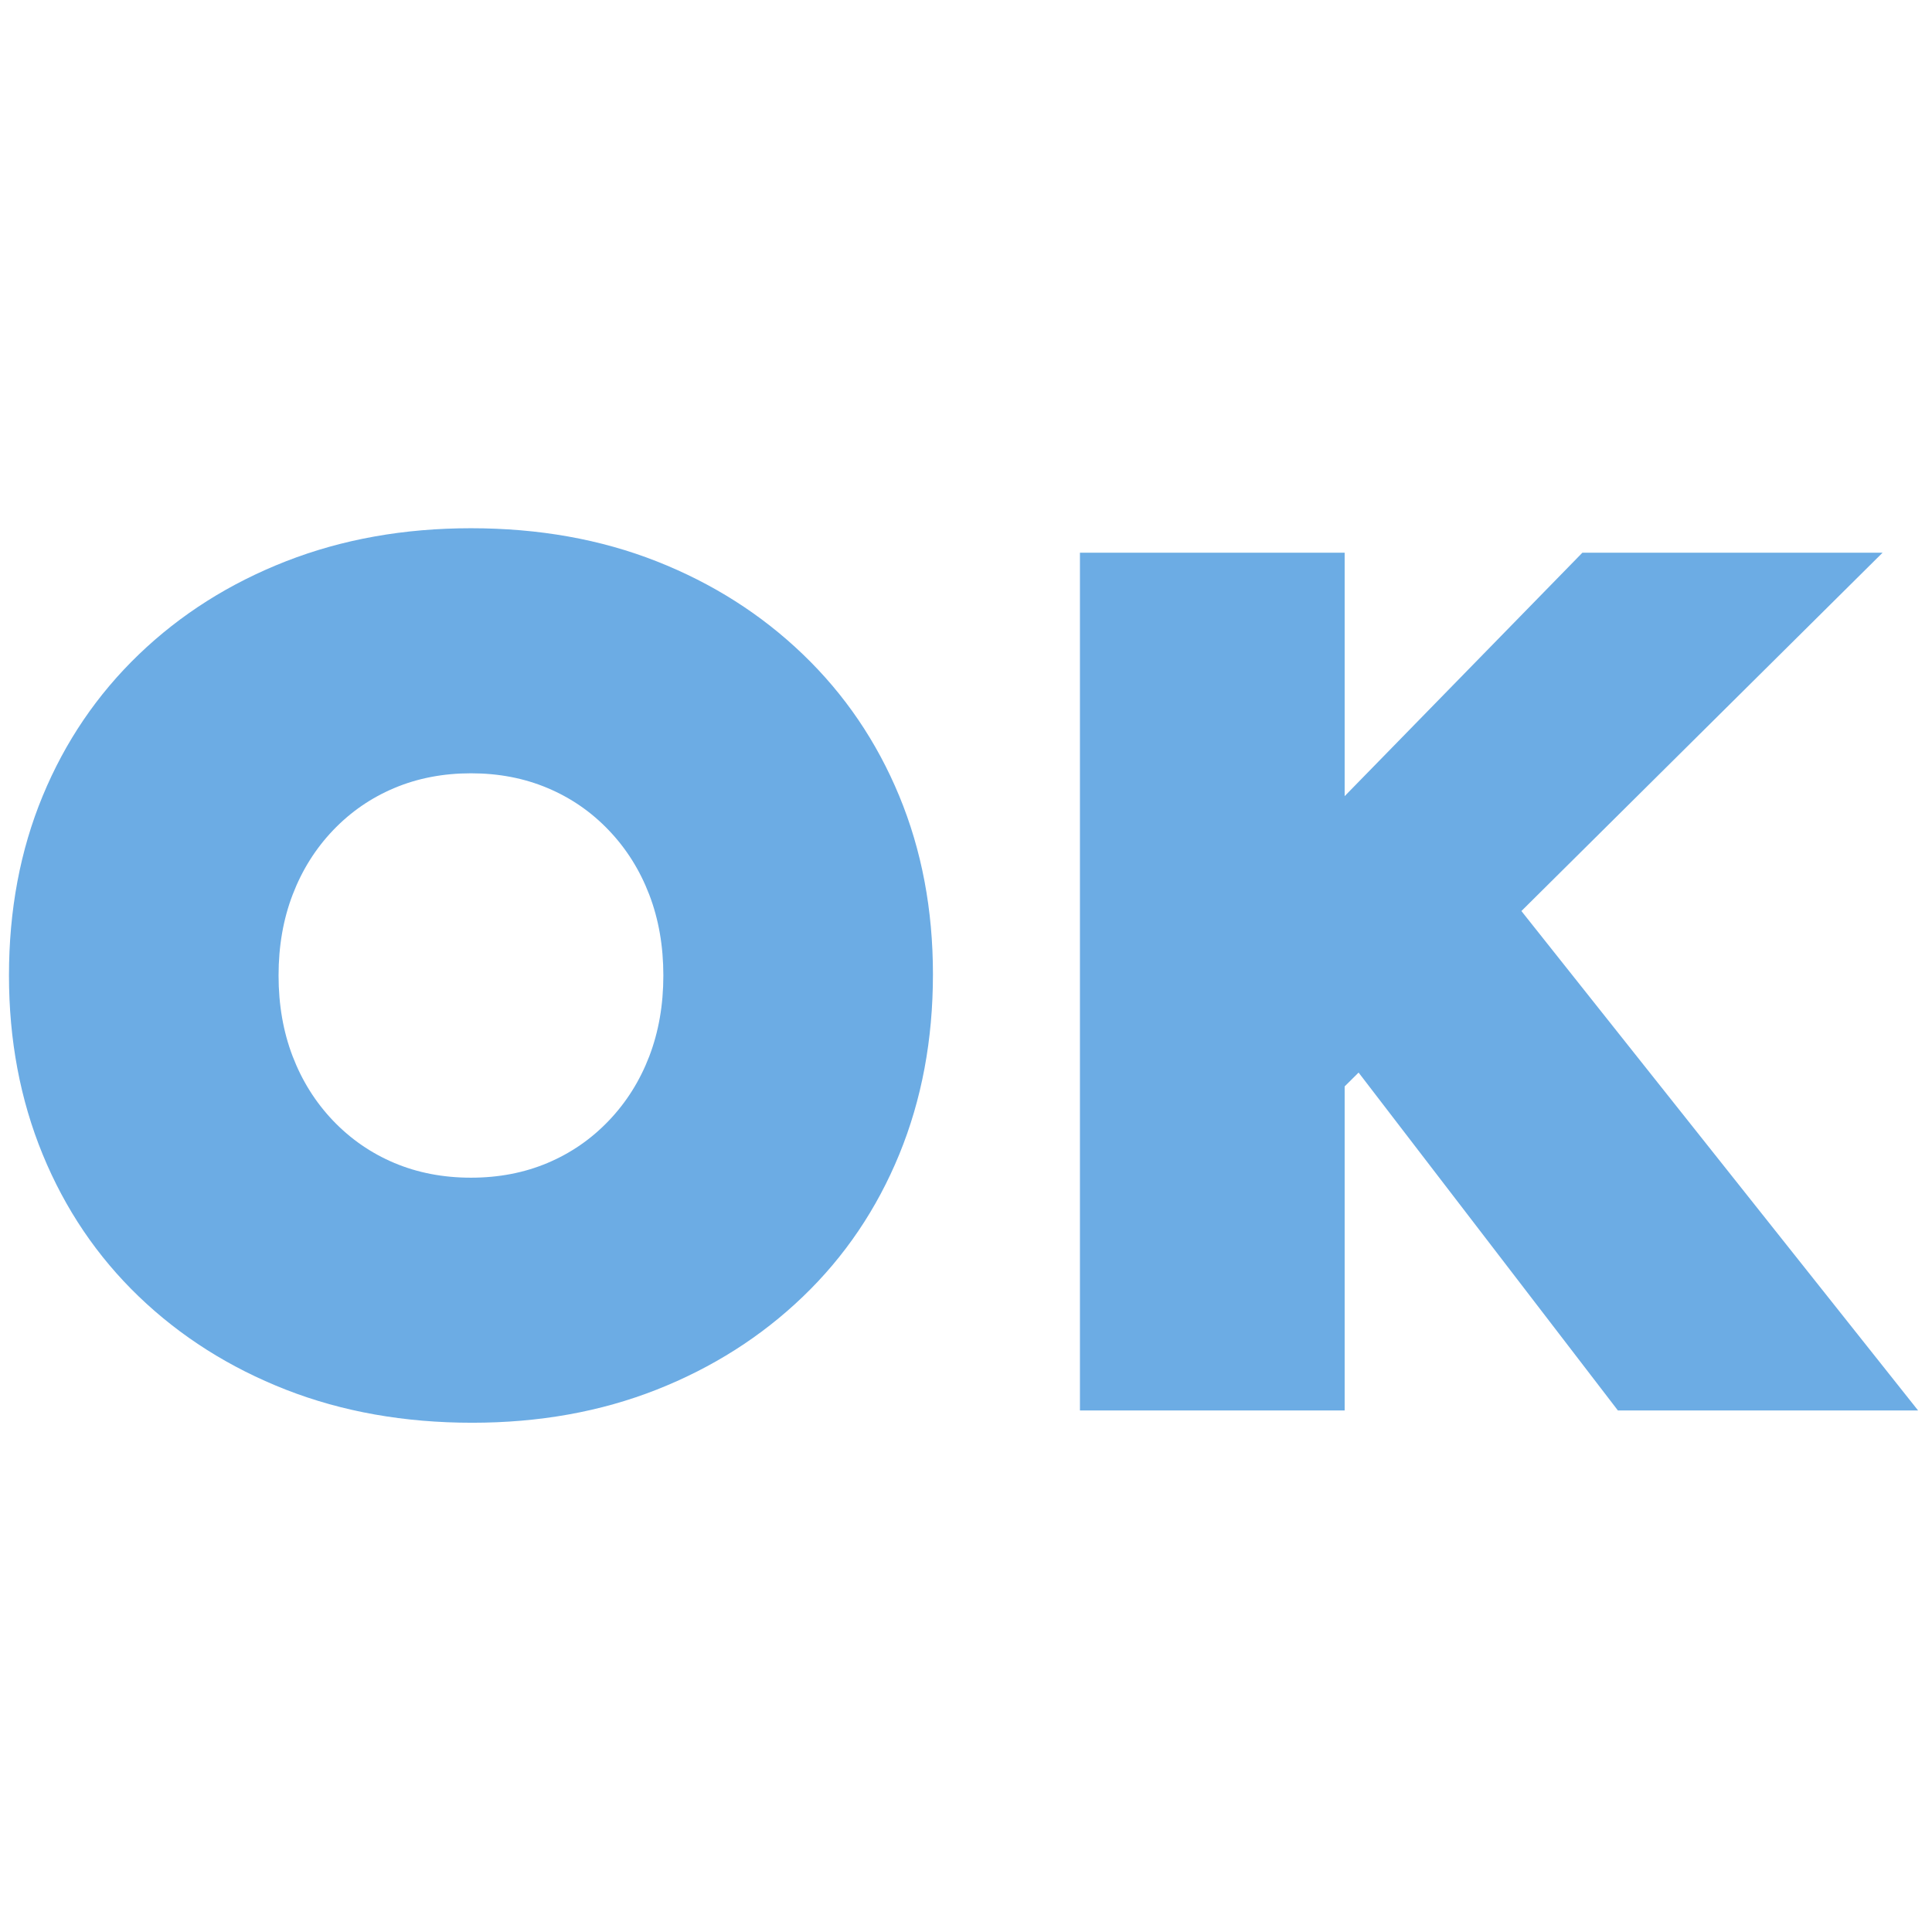
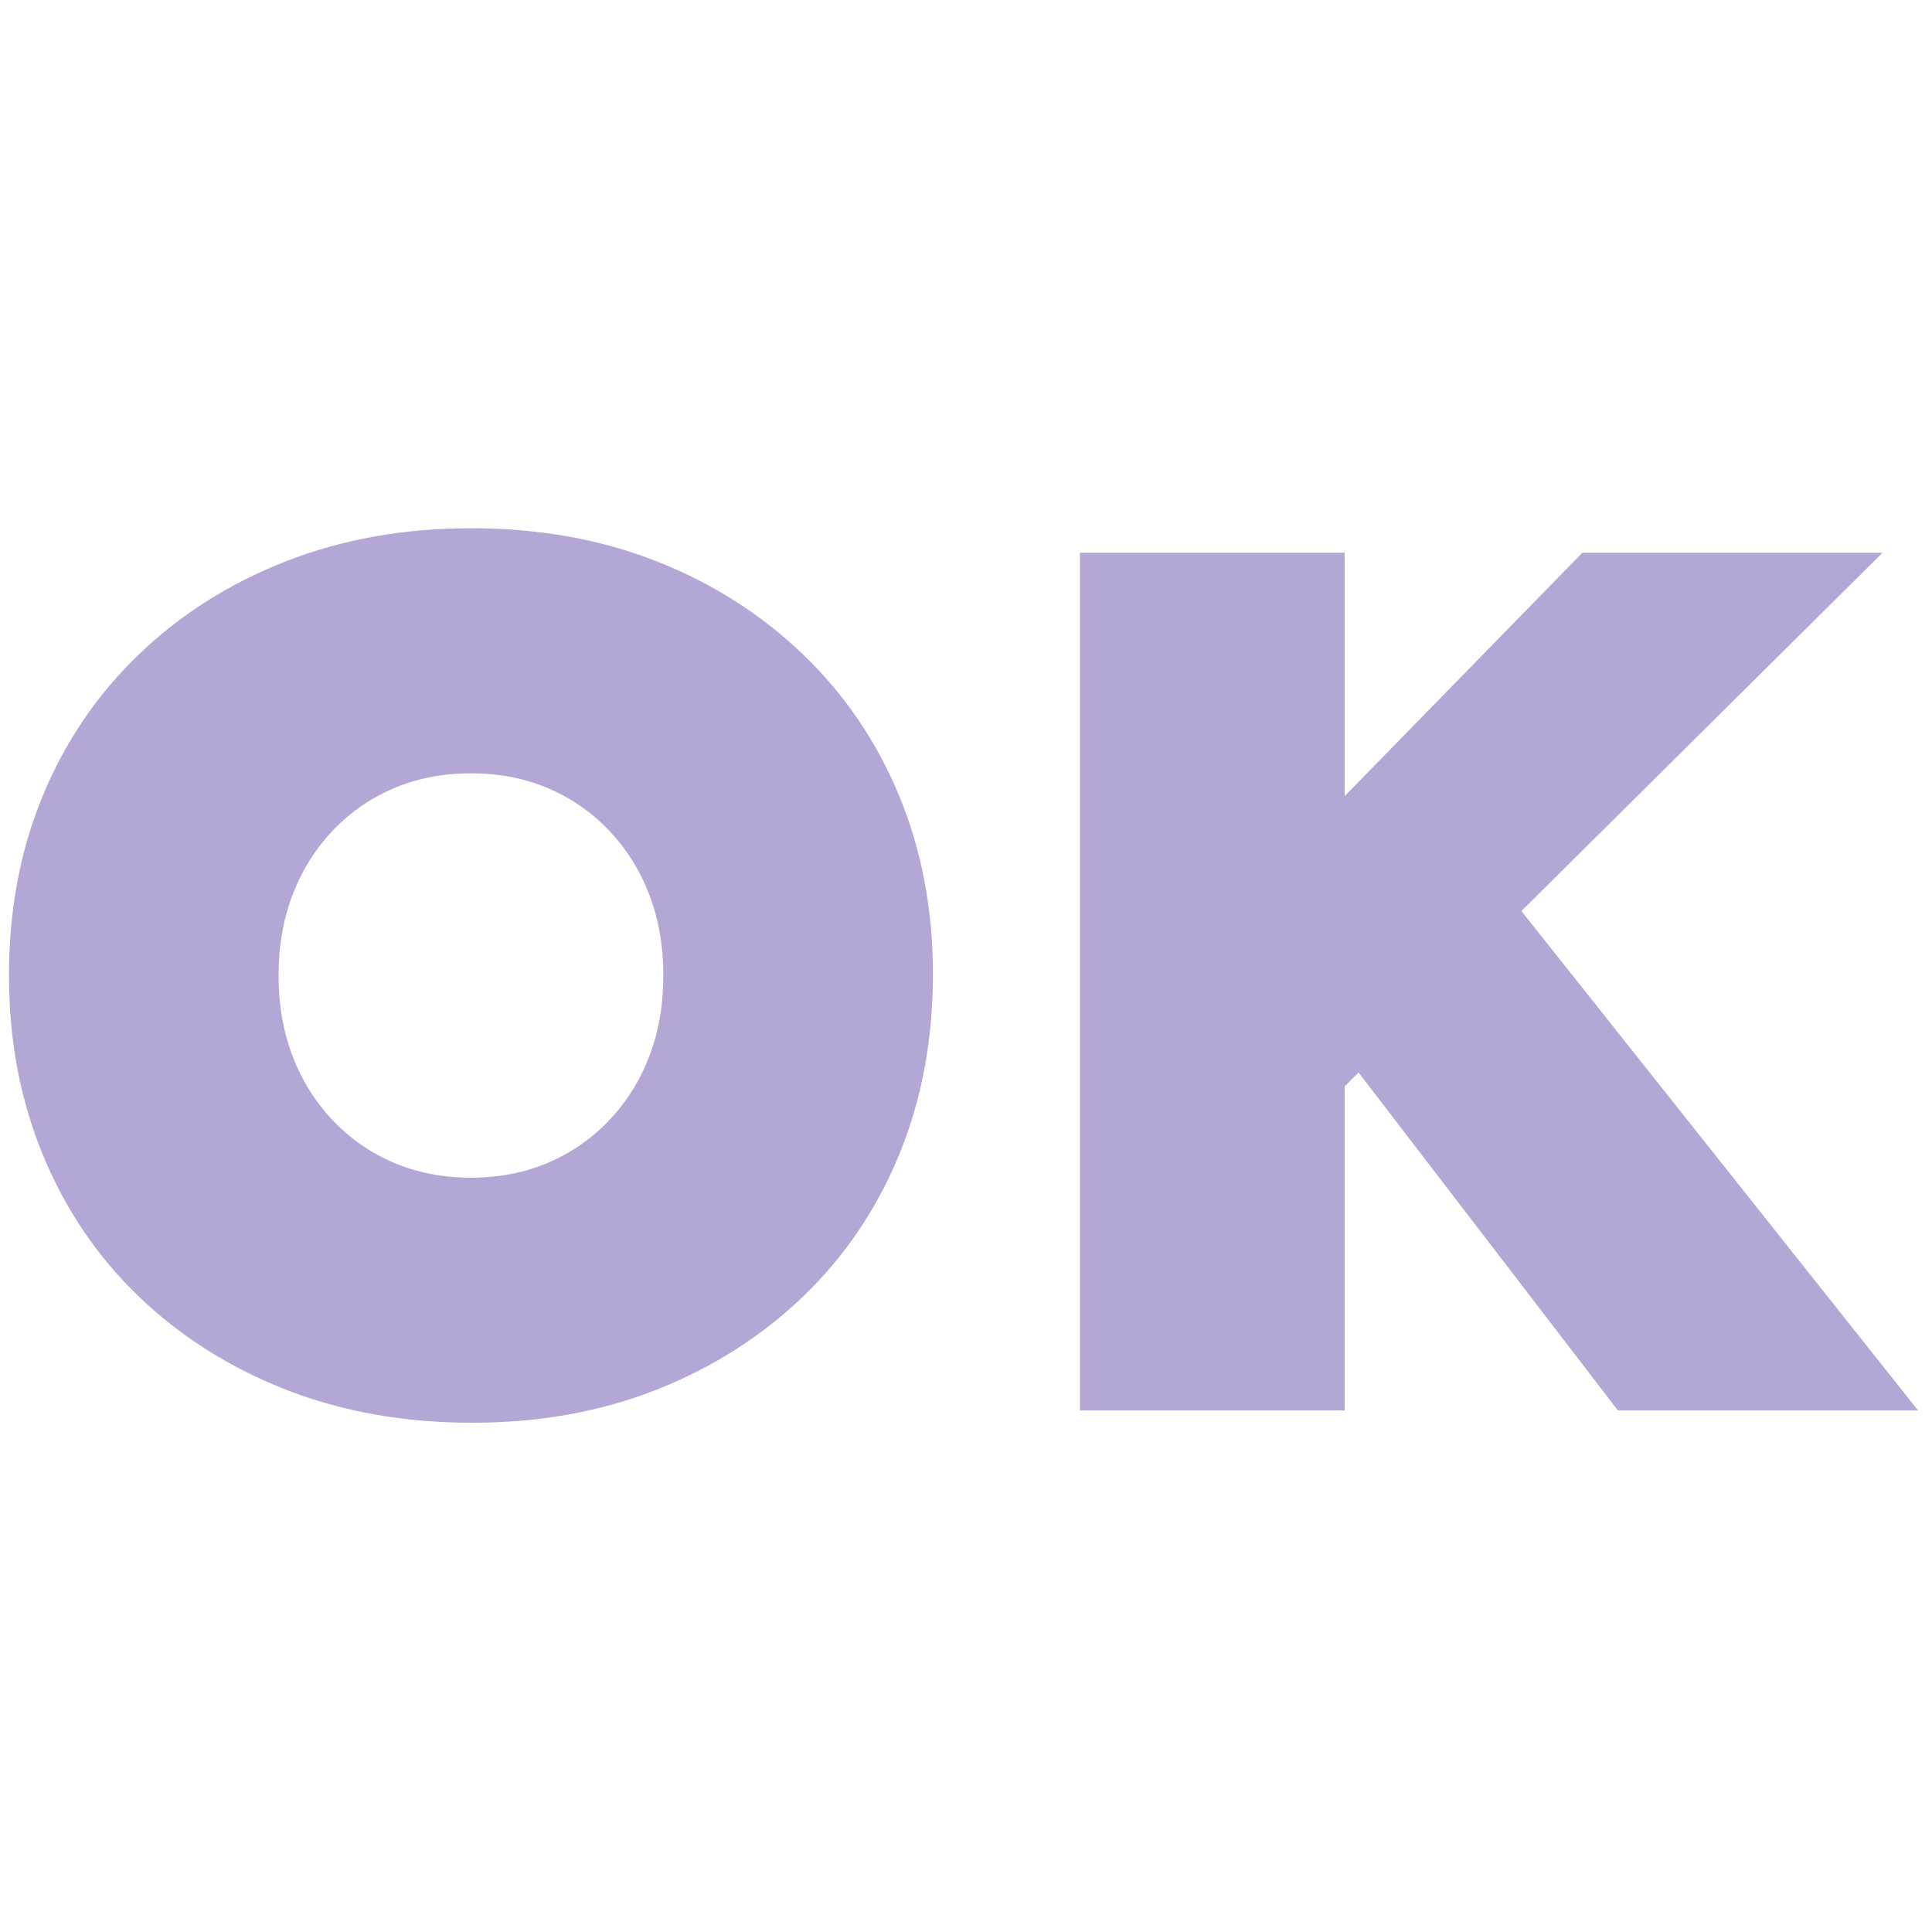
<svg xmlns="http://www.w3.org/2000/svg" version="1.1" viewBox="0.0 0.0 576.0 576.0" fill="none" stroke="none" stroke-linecap="square" stroke-miterlimit="10">
  <clipPath id="p.0">
    <path d="m0 0l576.0 0l0 576.0l-576.0 0l0 -576.0z" clip-rule="nonzero" />
  </clipPath>
  <g clip-path="url(#p.0)">
    <path fill="#000000" fill-opacity="0.0" d="m0 0l576.0 0l0 576.0l-576.0 0z" fill-rule="evenodd" />
    <path fill="#000000" fill-opacity="0.0" d="m-20.934 60.798l699.968 0l0 733.197l-699.968 0z" fill-rule="evenodd" />
-     <path fill="#6cace4" d="m140.769 424.174q-30.312 0 -55.531 -9.859q-25.203 -9.875 -43.844 -27.766q-18.625 -17.906 -28.672 -42.375q-10.047 -24.484 -10.047 -53.344q0 -29.234 10.047 -53.516q10.047 -24.297 28.672 -42.203q18.641 -17.906 43.844 -27.766q25.219 -9.859 55.172 -9.859q30.312 0 55.344 9.859q25.031 9.859 43.656 27.766q18.641 17.906 28.688 42.203q10.047 24.281 10.047 53.141q0 29.234 -10.047 53.719q-10.047 24.469 -28.688 42.375q-18.625 17.891 -43.656 27.766q-25.031 9.859 -54.984 9.859zm-0.359 -73.062q12.422 0 22.828 -4.391q10.422 -4.391 18.266 -12.609q7.859 -8.219 12.062 -19.172q4.203 -10.969 4.203 -24.109q0 -13.156 -4.203 -24.109q-4.203 -10.969 -12.062 -19.188q-7.844 -8.219 -18.266 -12.594q-10.406 -4.391 -22.828 -4.391q-12.422 0 -22.844 4.391q-10.406 4.375 -18.266 12.594q-7.844 8.219 -12.047 19.188q-4.203 10.953 -4.203 24.109q0 13.141 4.203 24.109q4.203 10.953 12.047 19.172q7.859 8.219 18.266 12.609q10.422 4.391 22.844 4.391zm236.371 -3.297l-26.672 -58.453l121.656 -124.578l89.5 0l-184.484 183.031zm-54.812 72.703l0 -255.734l78.922 0l0 255.734l-78.922 0zm160.391 0l-92.797 -120.922l51.141 -44.203l131.156 165.125l-89.5 0z" fill-rule="nonzero" />
+     <path fill="#b4a7d6" d="m140.769 424.174q-30.312 0 -55.531 -9.859q-25.203 -9.875 -43.844 -27.766q-18.625 -17.906 -28.672 -42.375q-10.047 -24.484 -10.047 -53.344q0 -29.234 10.047 -53.516q10.047 -24.297 28.672 -42.203q18.641 -17.906 43.844 -27.766q25.219 -9.859 55.172 -9.859q30.312 0 55.344 9.859q25.031 9.859 43.656 27.766q18.641 17.906 28.688 42.203q10.047 24.281 10.047 53.141q0 29.234 -10.047 53.719q-10.047 24.469 -28.688 42.375q-18.625 17.891 -43.656 27.766q-25.031 9.859 -54.984 9.859zm-0.359 -73.062q12.422 0 22.828 -4.391q10.422 -4.391 18.266 -12.609q7.859 -8.219 12.062 -19.172q4.203 -10.969 4.203 -24.109q0 -13.156 -4.203 -24.109q-4.203 -10.969 -12.062 -19.188q-7.844 -8.219 -18.266 -12.594q-10.406 -4.391 -22.828 -4.391q-12.422 0 -22.844 4.391q-10.406 4.375 -18.266 12.594q-7.844 8.219 -12.047 19.188q-4.203 10.953 -4.203 24.109q0 13.141 4.203 24.109q4.203 10.953 12.047 19.172q7.859 8.219 18.266 12.609q10.422 4.391 22.844 4.391zm236.371 -3.297l-26.672 -58.453l121.656 -124.578l89.5 0l-184.484 183.031zm-54.812 72.703l0 -255.734l78.922 0l0 255.734l-78.922 0zm160.391 0l-92.797 -120.922l51.141 -44.203l131.156 165.125l-89.5 0z" fill-rule="nonzero" />
  </g>
</svg>
